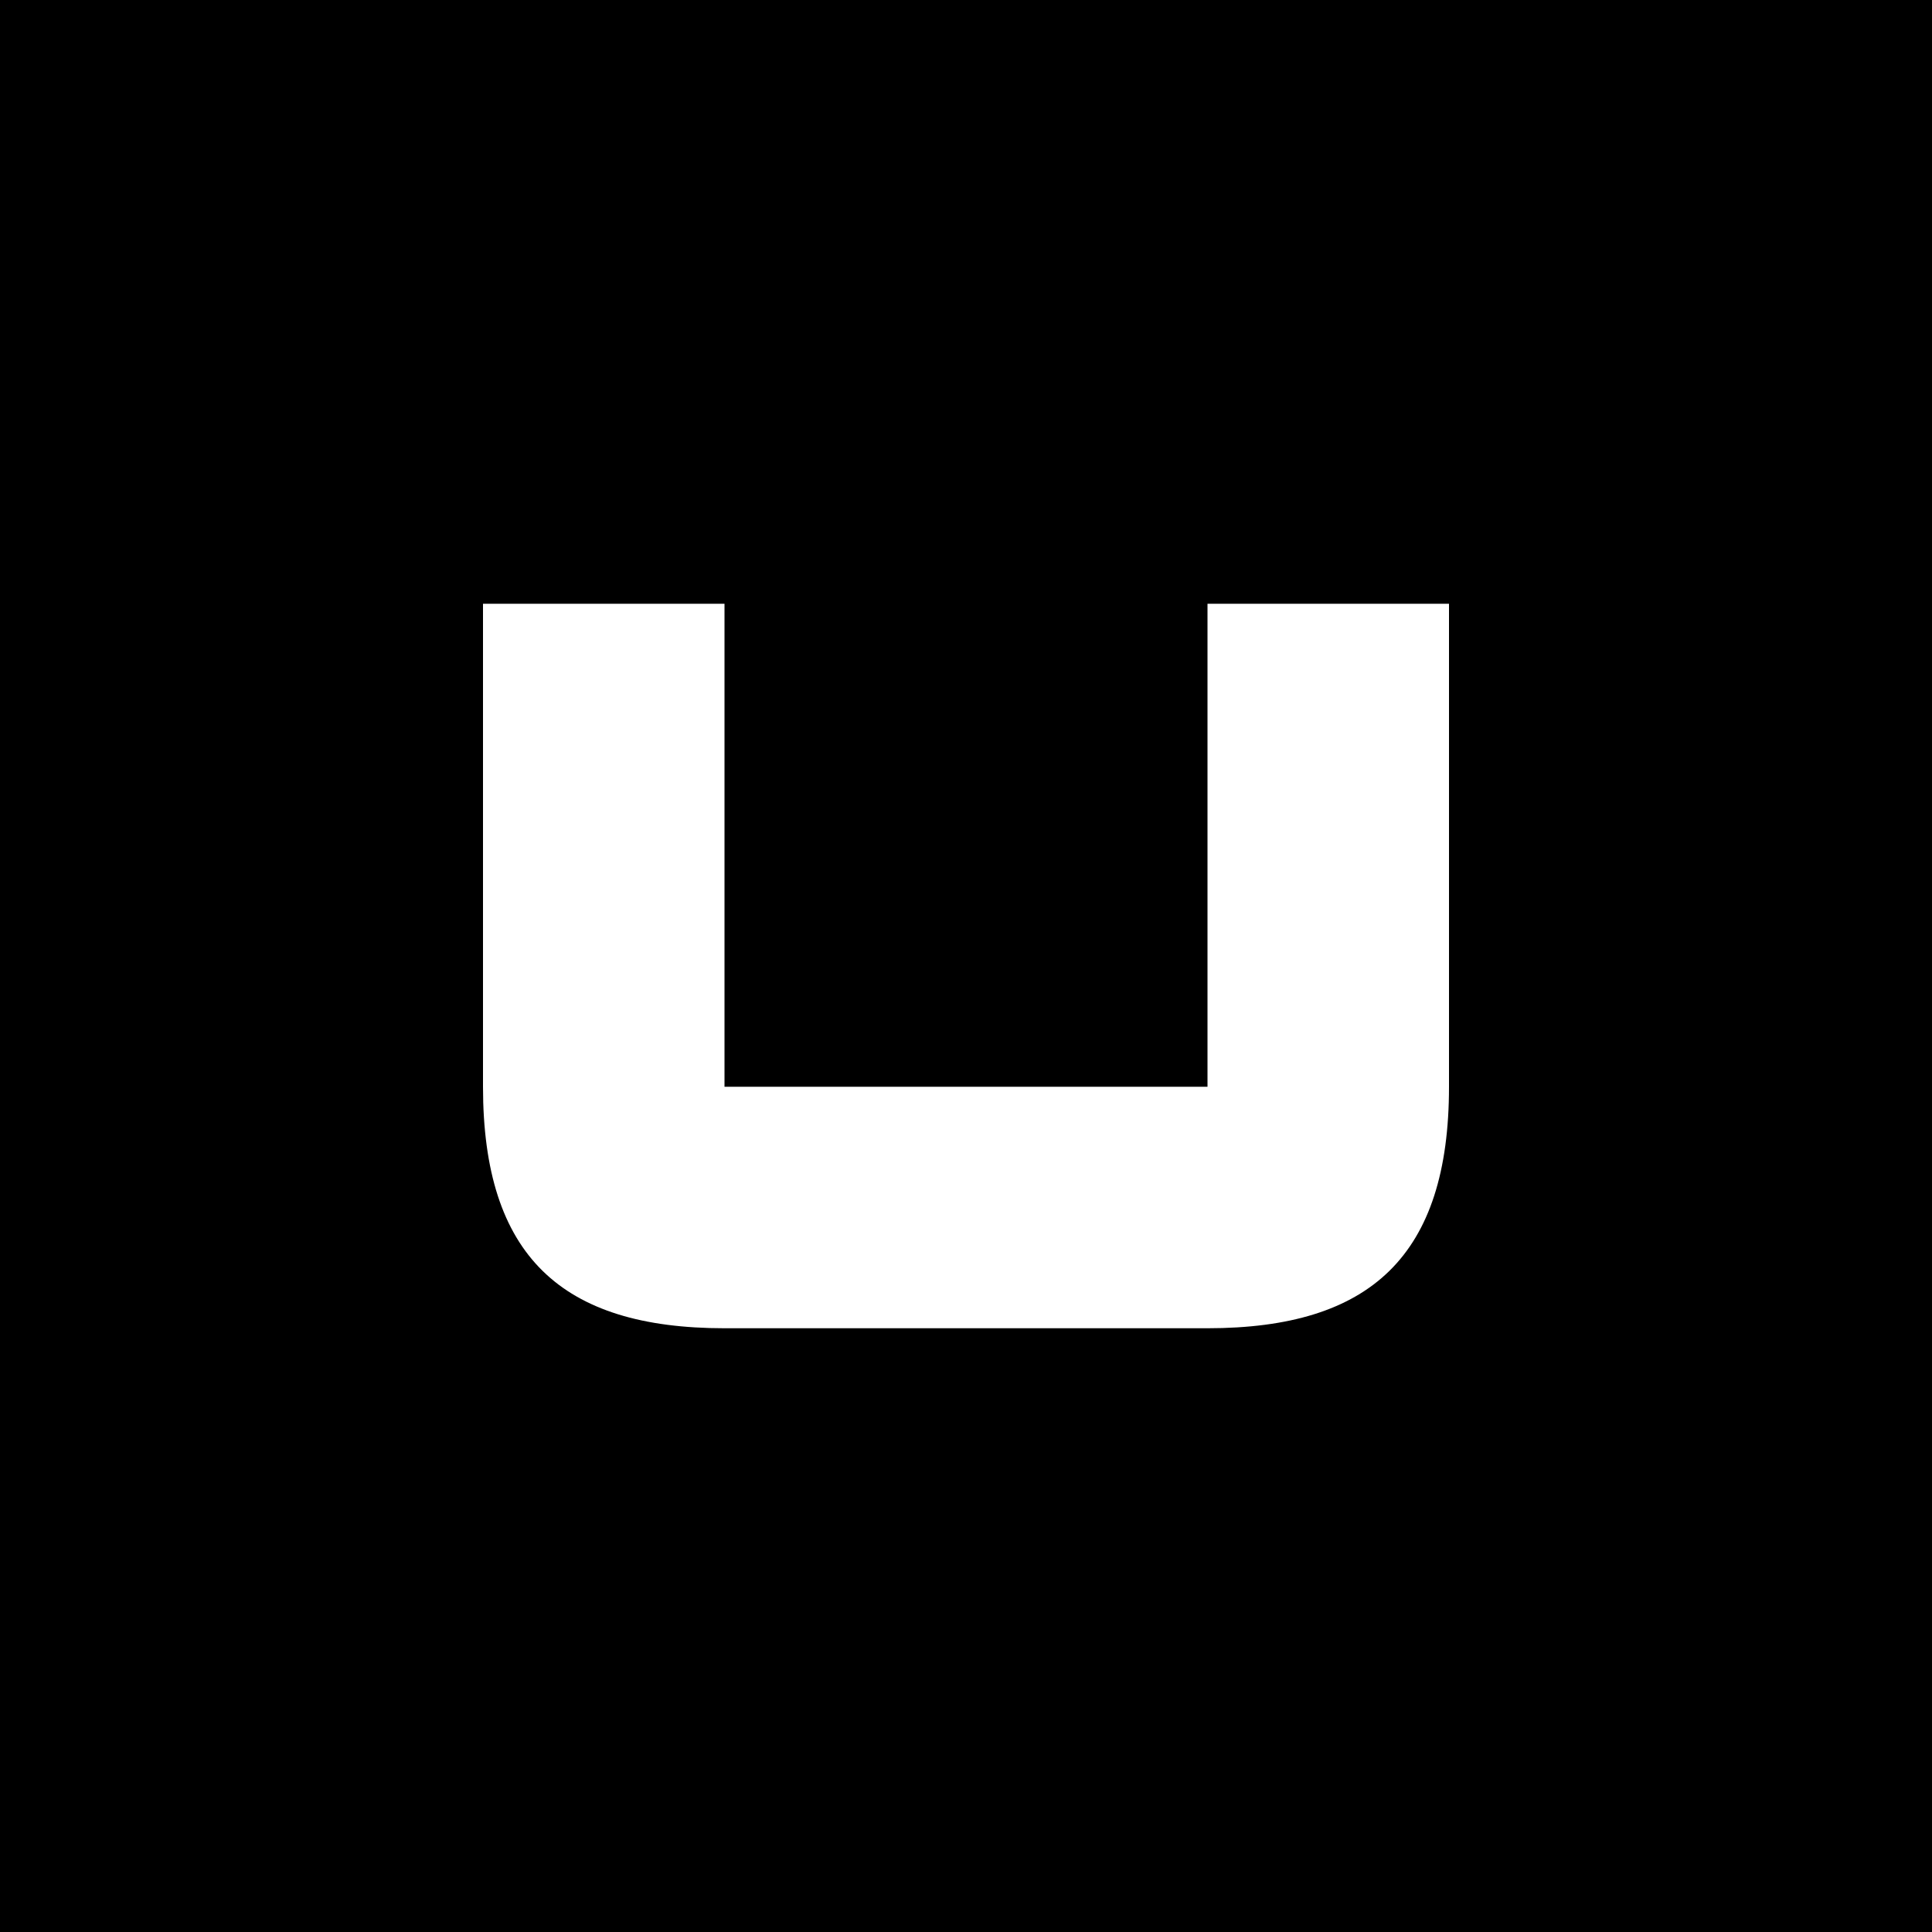
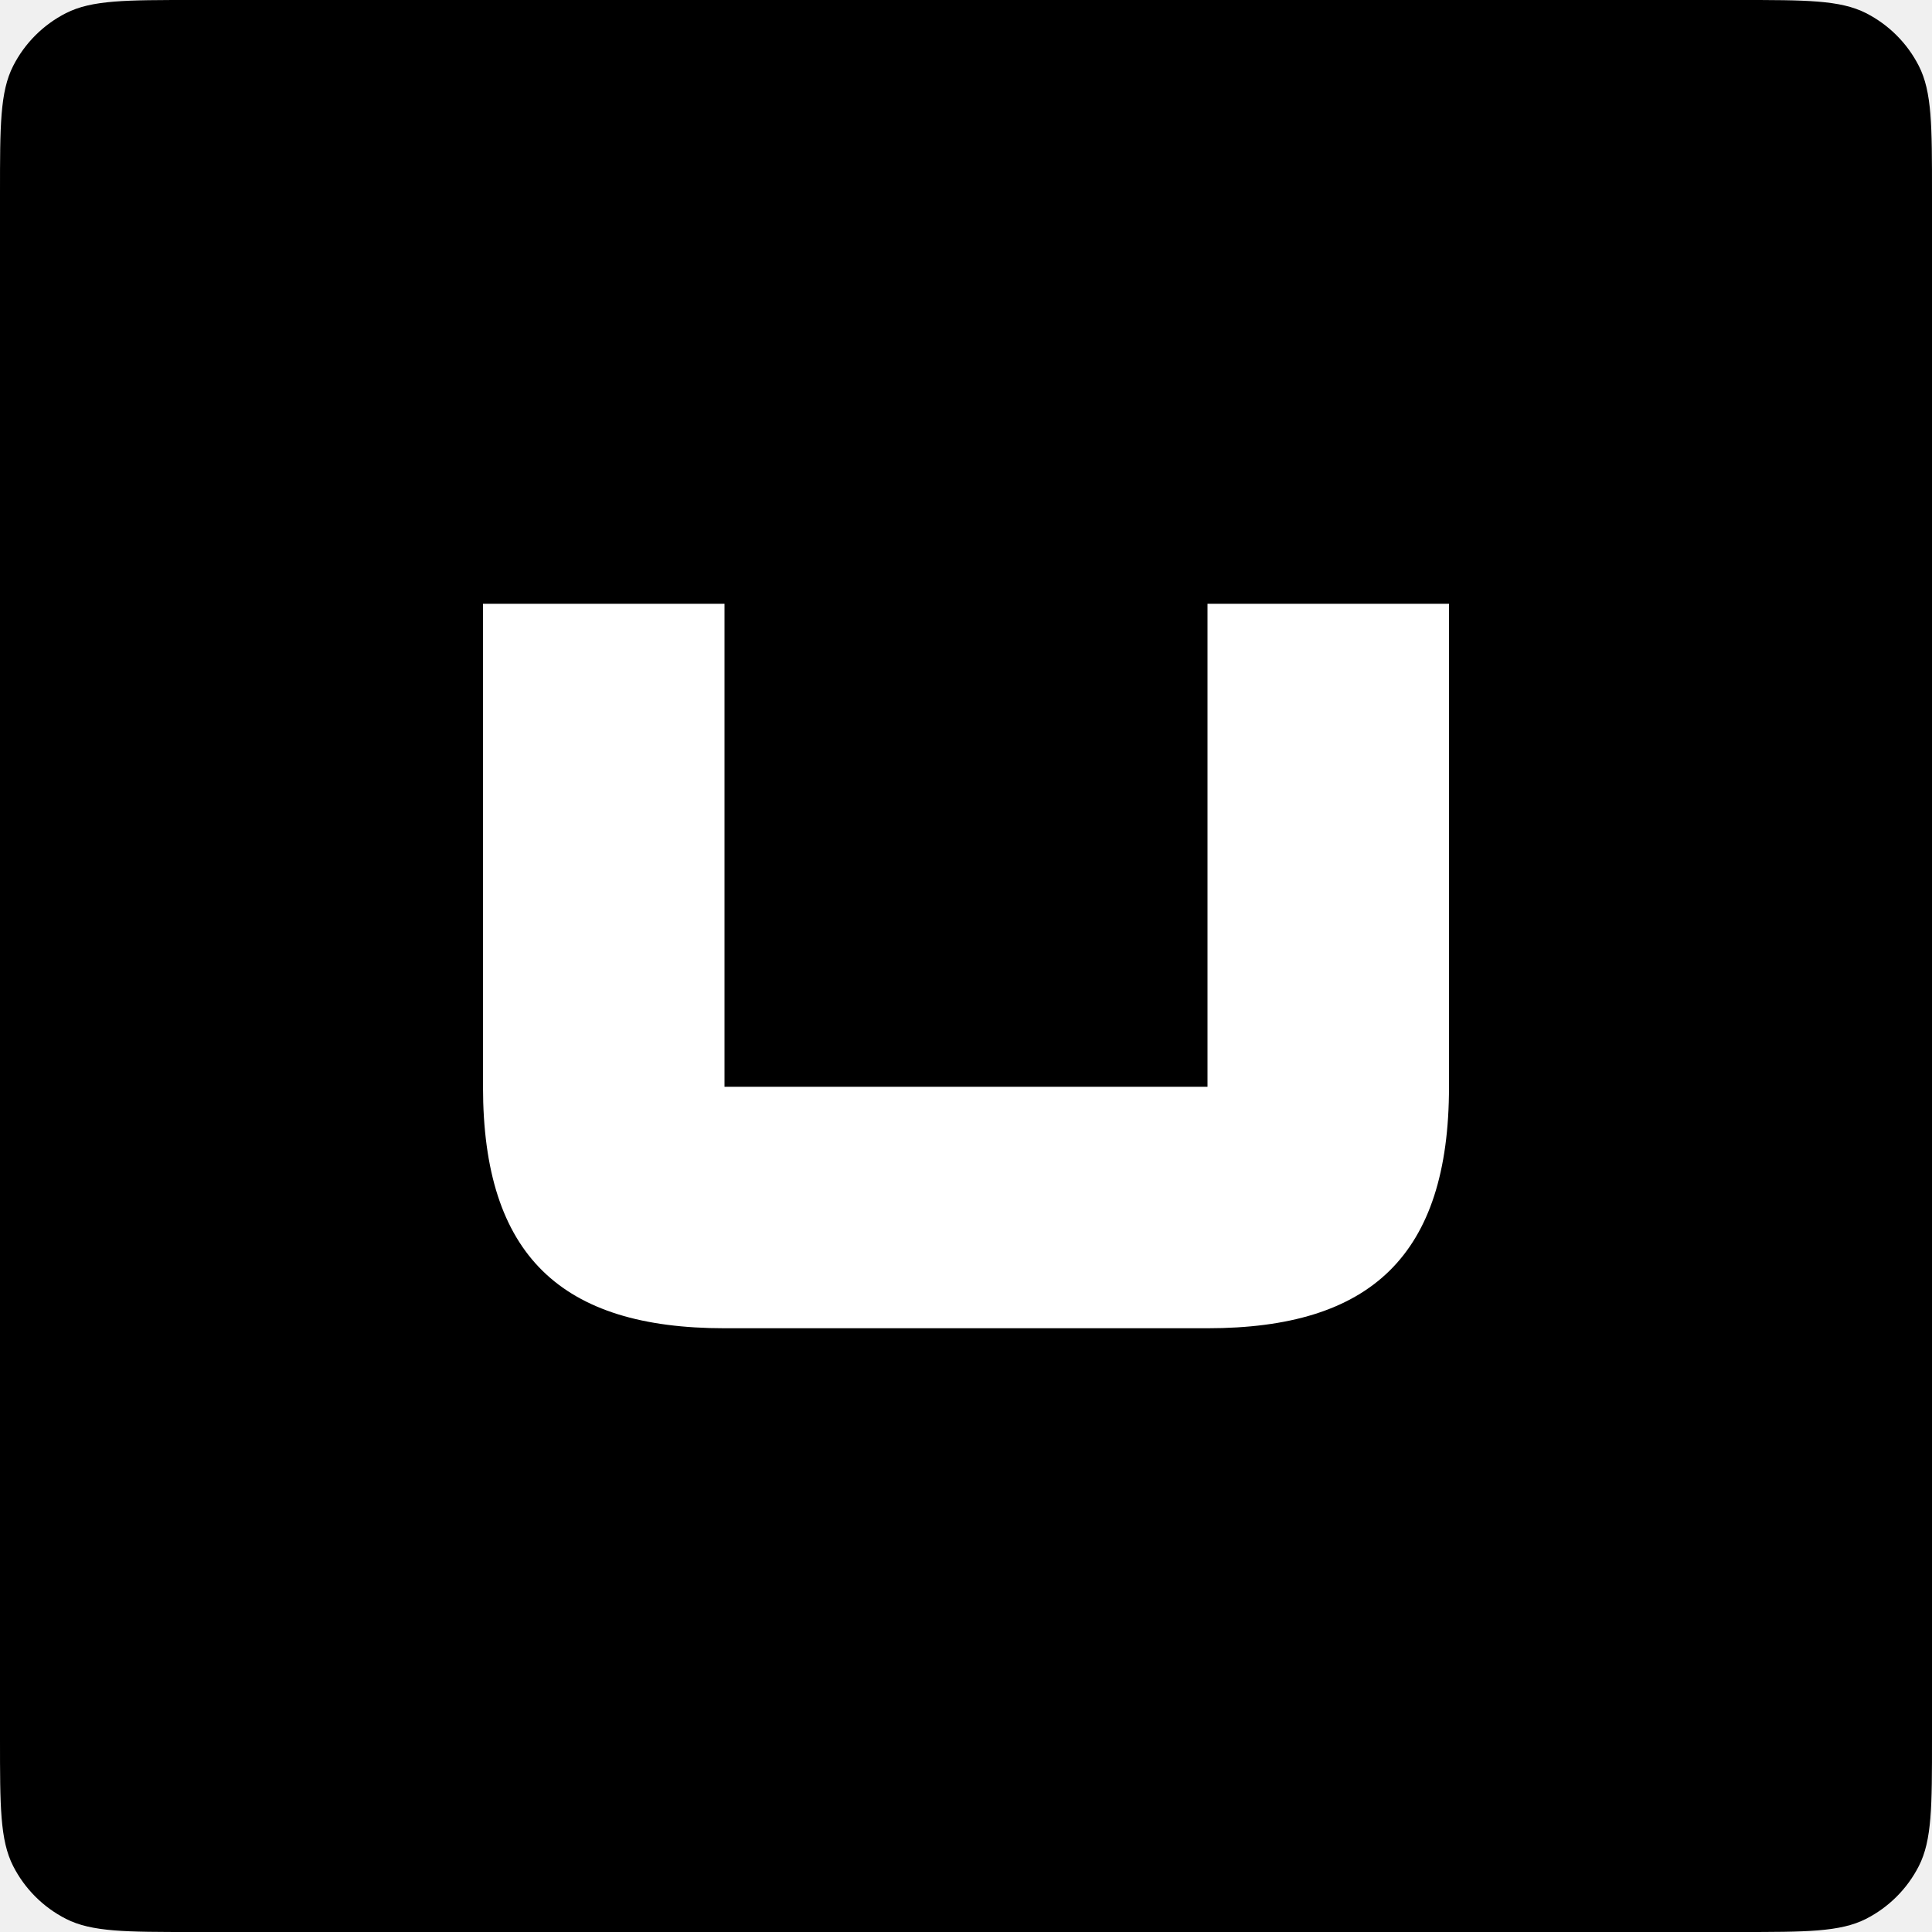
<svg xmlns="http://www.w3.org/2000/svg" width="16" height="16" viewBox="0 0 16 16">
-   <rect width="16" height="16" fill="#000" />
+   <path d="M14.4 0c0.56 0 0.84 0 1.054 0.109a1 1 0 0 1 0.437 0.437c0.109 0.214 0.109 0.494 0.109 1.054V14.4c0 0.56 0 0.84 -0.109 1.054a1 1 0 0 1 -0.437 0.437c-0.214 0.109 -0.494 0.109 -1.054 0.109H1.6c-0.56 0 -0.84 0 -1.054 -0.109a1 1 0 0 1 -0.437 -0.437c-0.109 -0.214 -0.109 -0.494 -0.109 -1.054V1.6c0 -0.56 0 -0.84 0.109 -1.054a1 1 0 0 1 0.437 -0.437c0.214 -0.109 0.494 -0.109 1.054 -0.109Z" fill="#000" />
  <path d="M10 9H6V5H4V9C4 10.4 4.65 11 6 11H10C11.35 11 12 10.4 12 9V5H10V9Z" fill="#fff" />
</svg>
